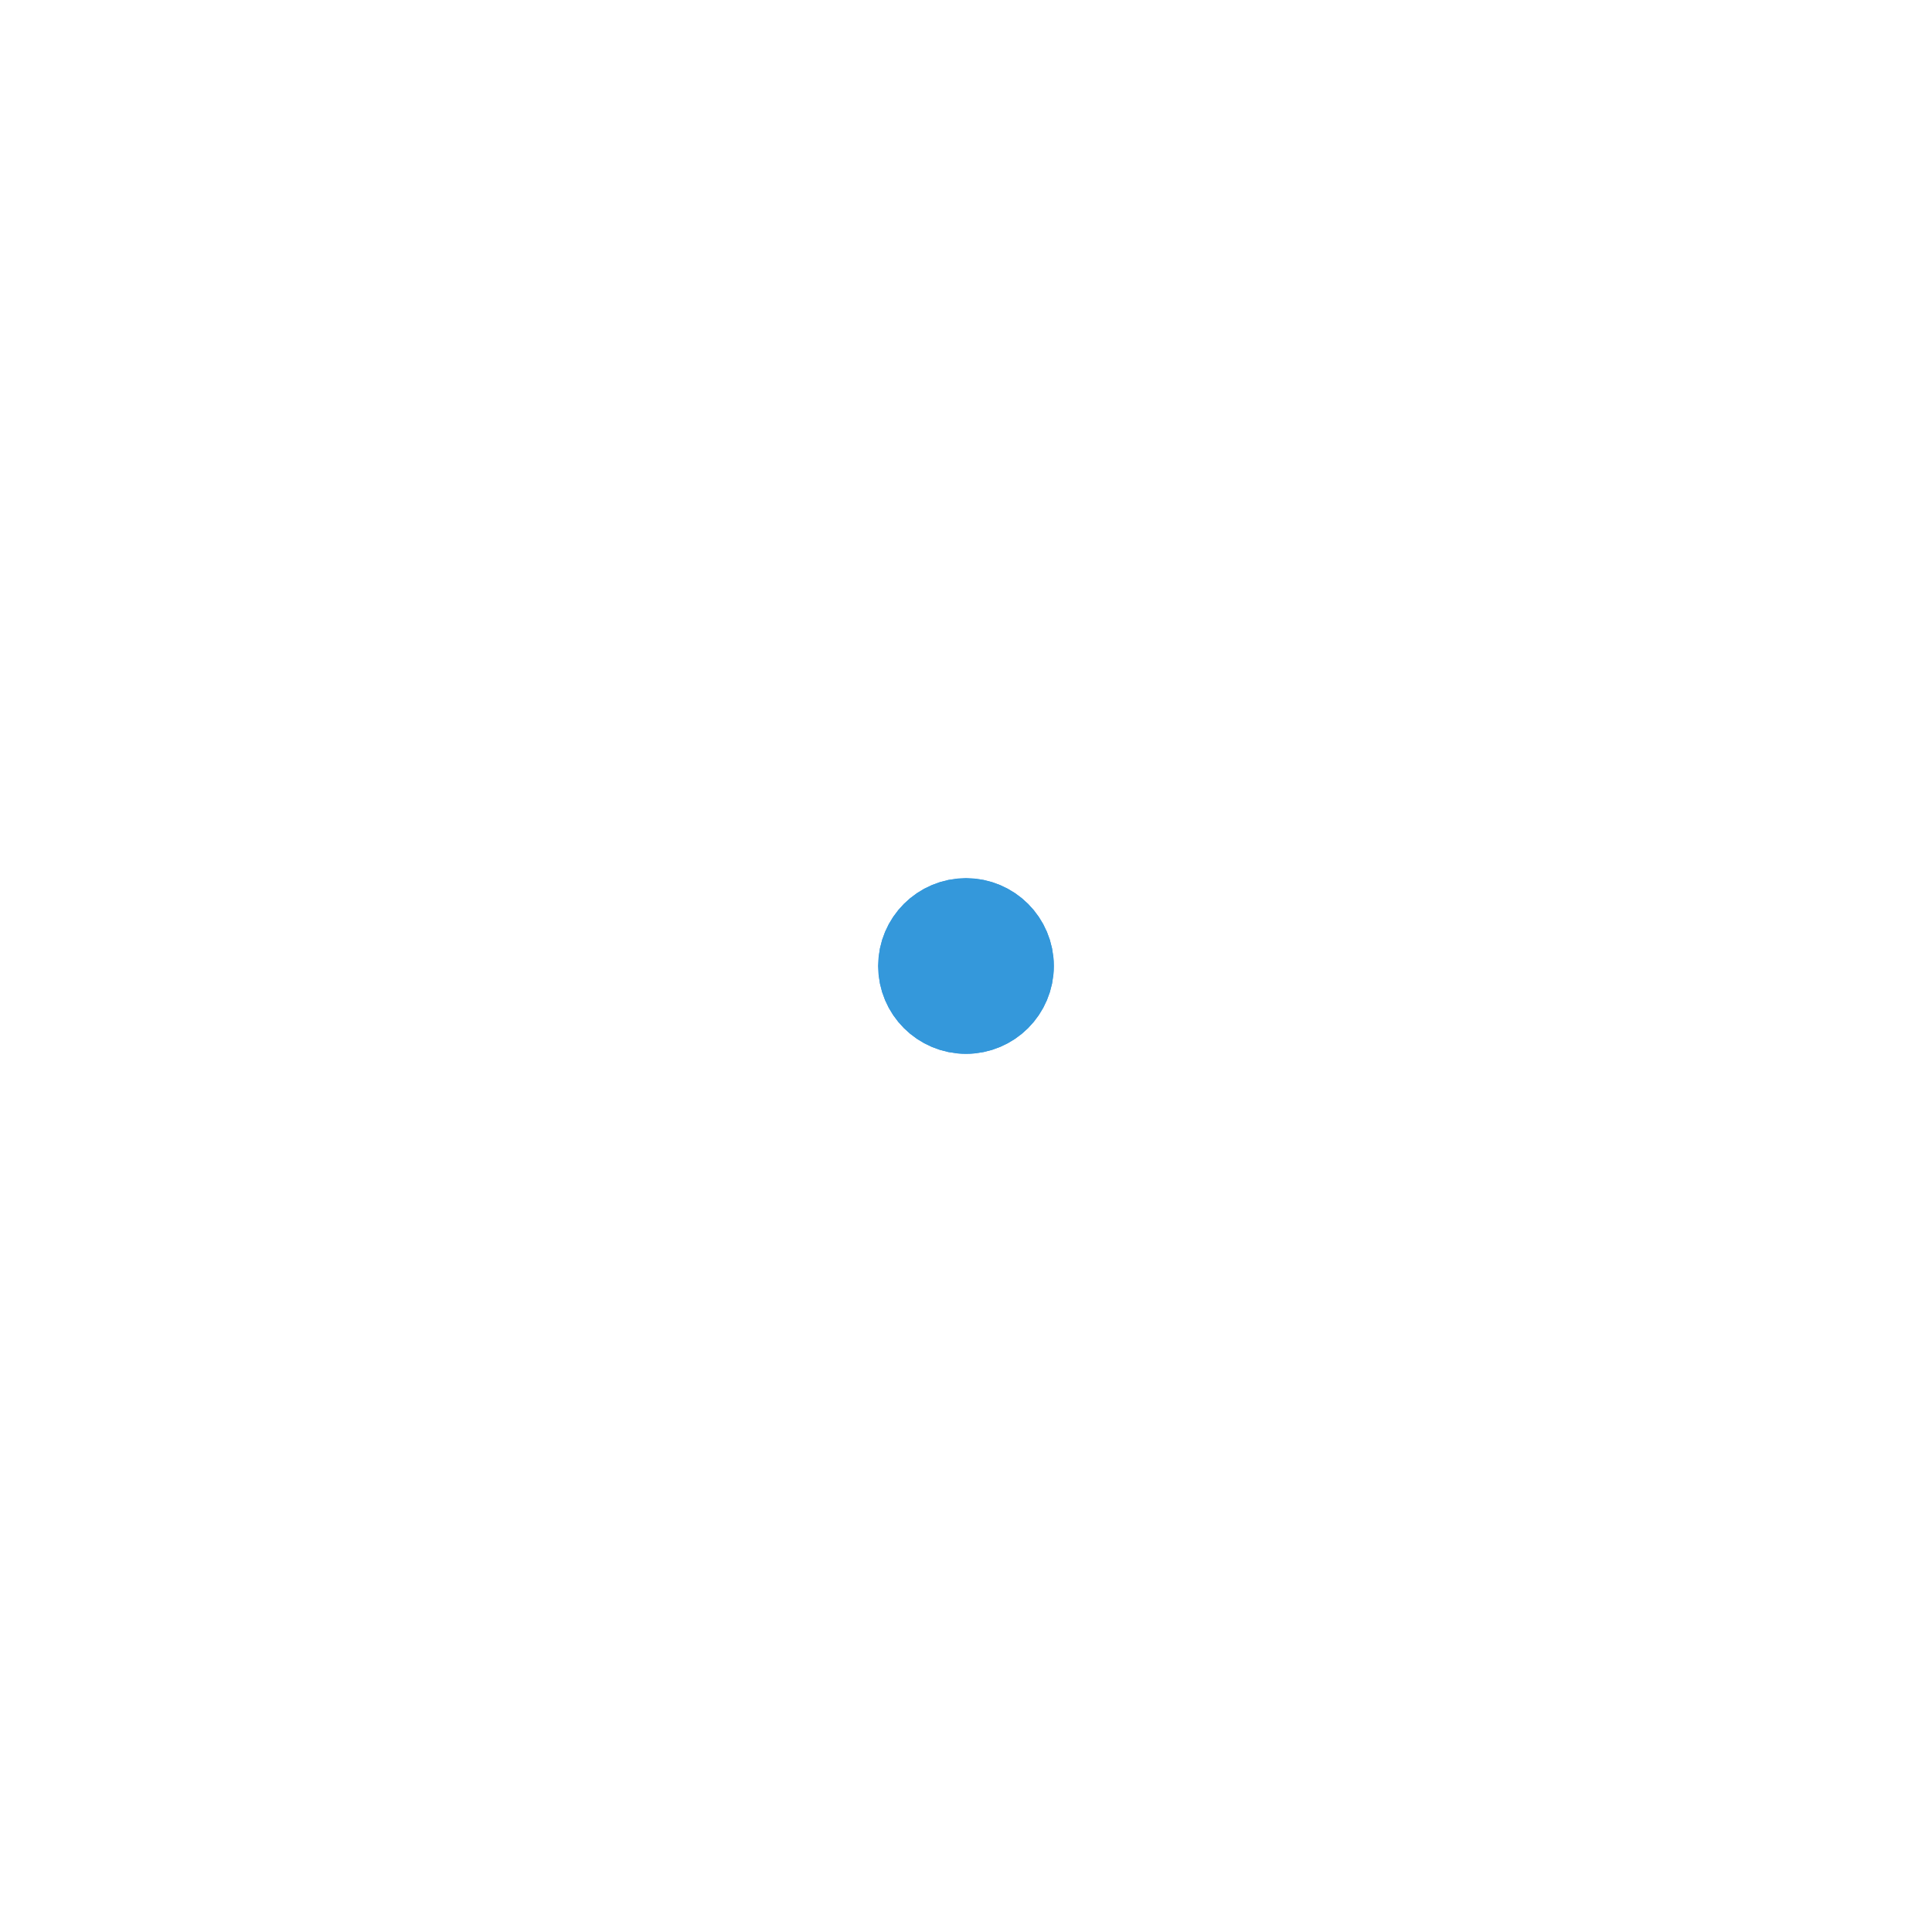
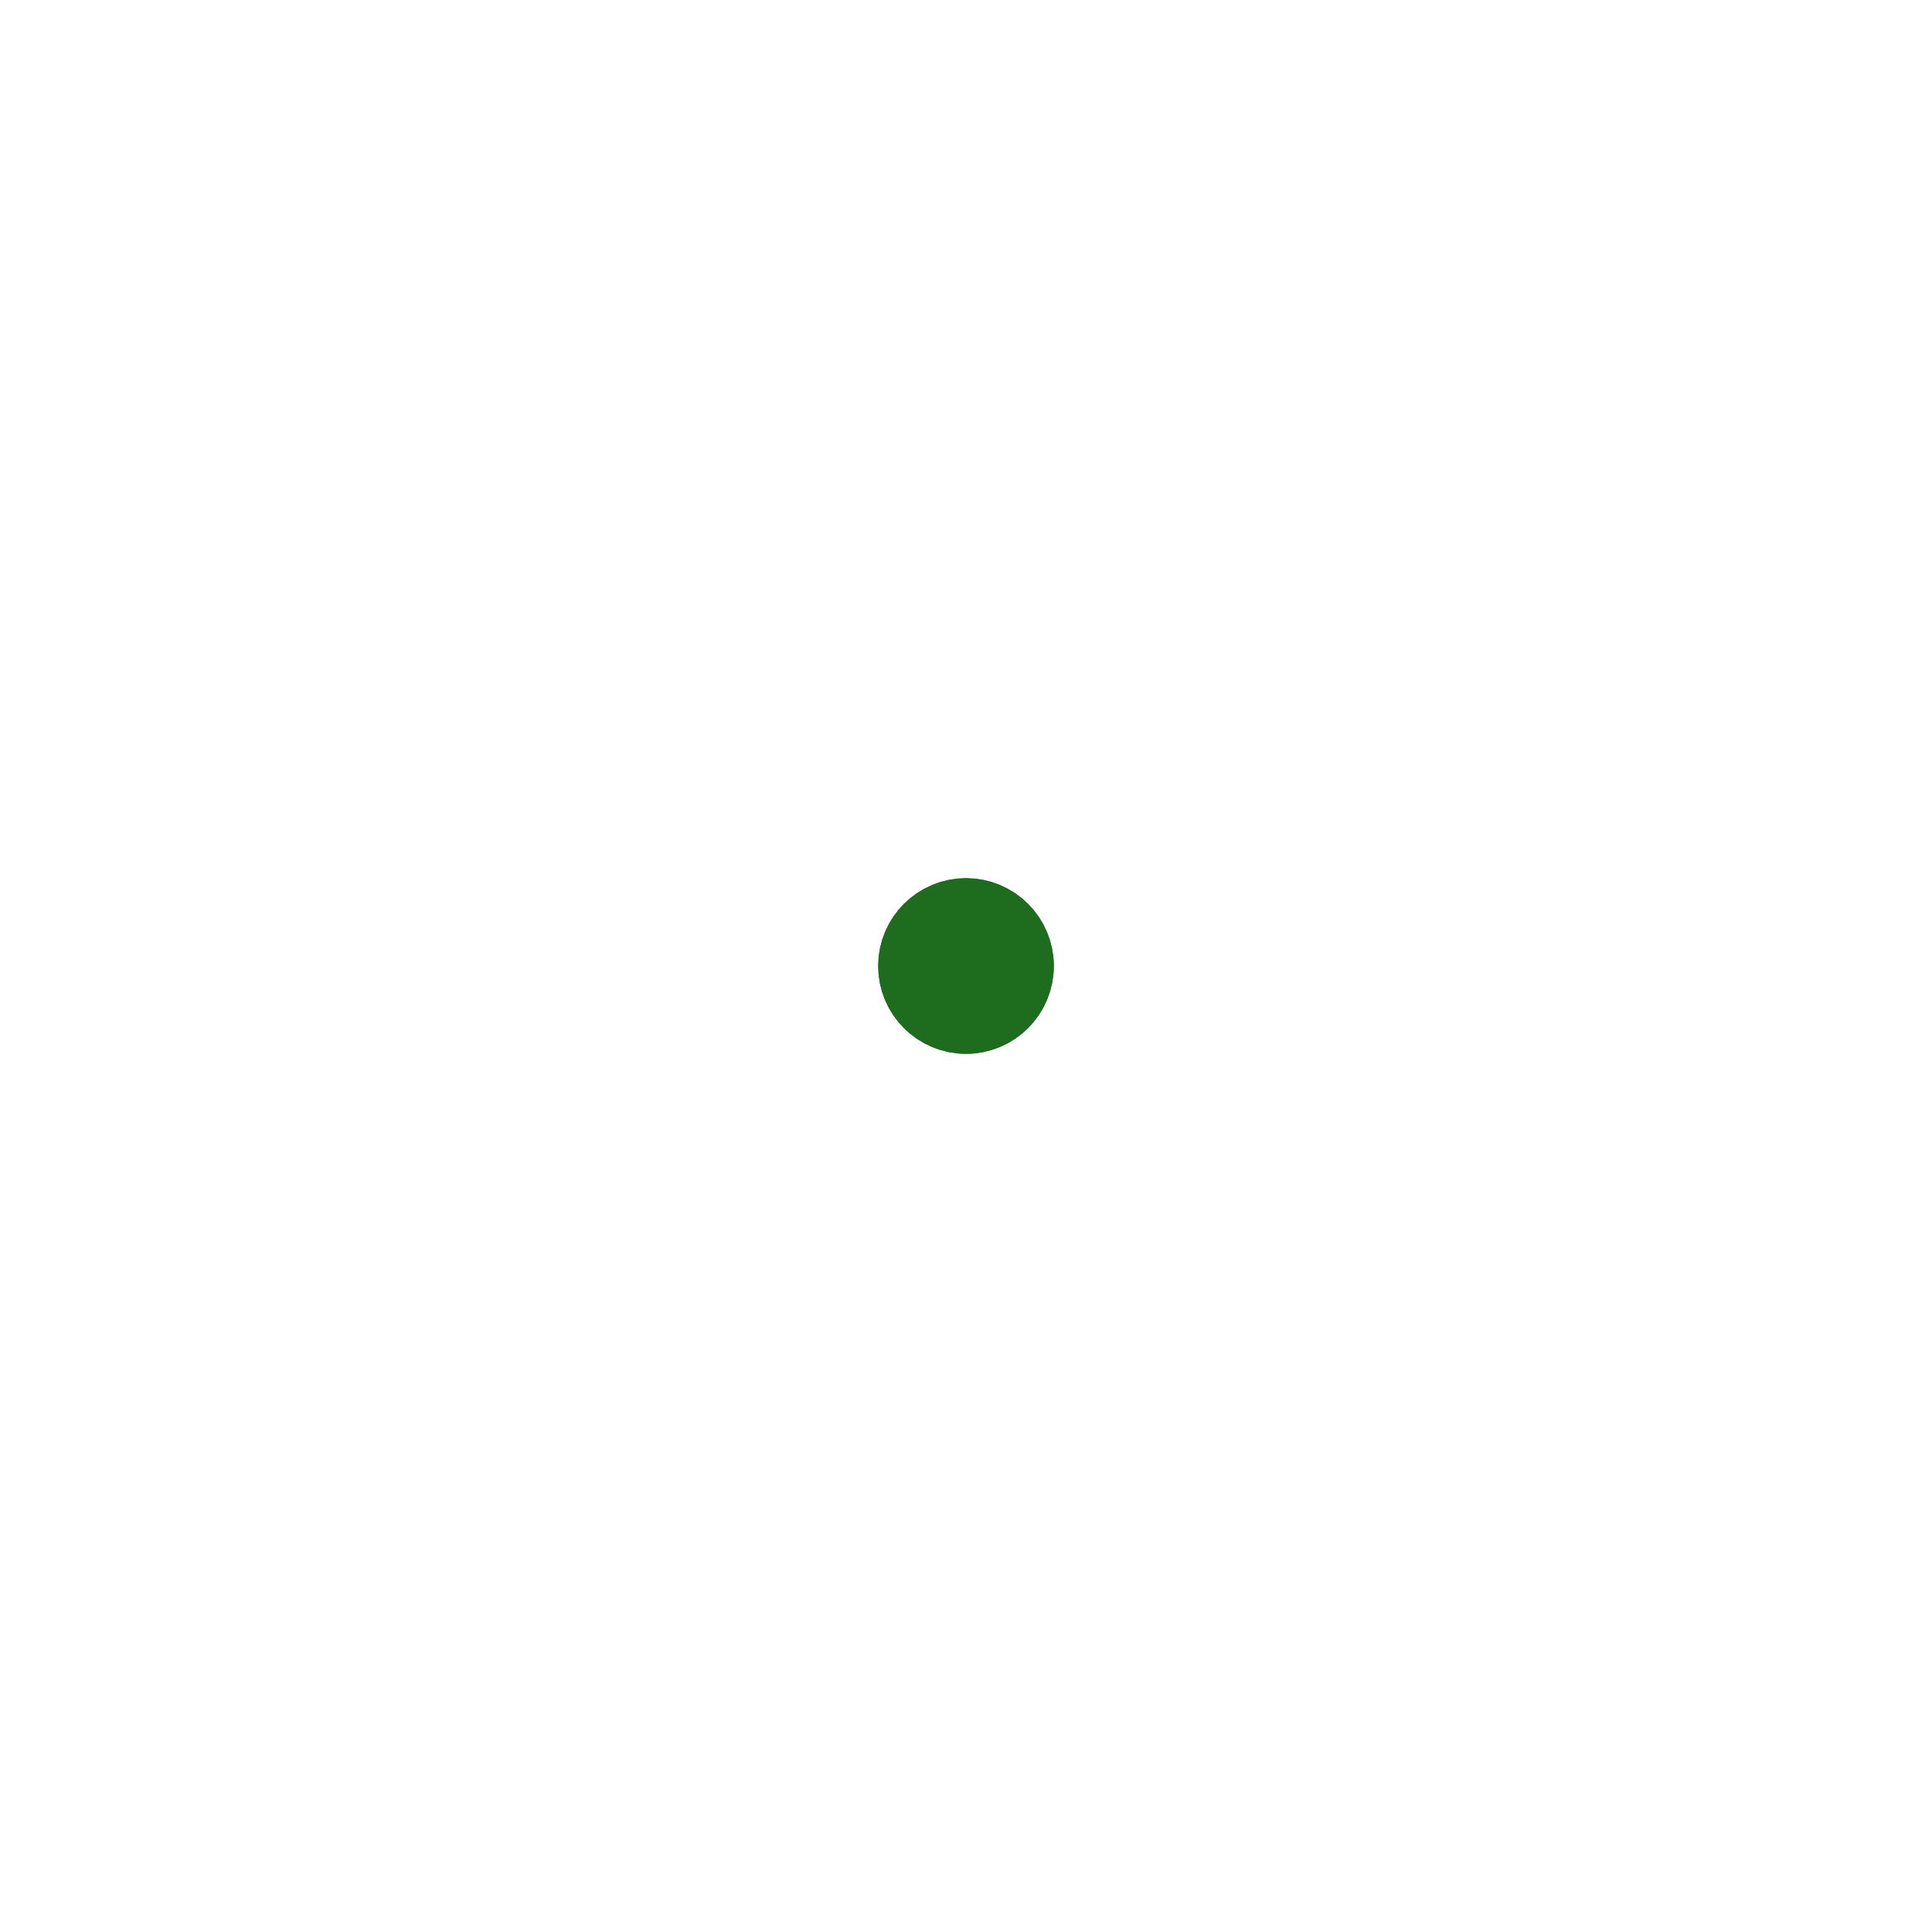
- <svg xmlns="http://www.w3.org/2000/svg" width="44" height="44" viewBox="0 0 44 44" stroke="#3498DB">
+ <svg xmlns="http://www.w3.org/2000/svg" width="44" height="44" viewBox="0 0 44 44" stroke="#1e6d1e">
  <g fill="none" fill-rule="evenodd" stroke-width="2">
    <circle cx="22" cy="22" r="1">
      <animate attributeName="r" begin="0s" dur="1.8s" values="1; 20" calcMode="spline" keyTimes="0; 1" keySplines="0.165, 0.84, 0.44, 1" repeatCount="indefinite" />
      <animate attributeName="stroke-opacity" begin="0s" dur="1.8s" values="1; 0" calcMode="spline" keyTimes="0; 1" keySplines="0.3, 0.61, 0.355, 1" repeatCount="indefinite" />
    </circle>
    <circle cx="22" cy="22" r="1">
      <animate attributeName="r" begin="-0.9s" dur="1.8s" values="1; 20" calcMode="spline" keyTimes="0; 1" keySplines="0.165, 0.84, 0.44, 1" repeatCount="indefinite" />
      <animate attributeName="stroke-opacity" begin="-0.9s" dur="1.8s" values="1; 0" calcMode="spline" keyTimes="0; 1" keySplines="0.3, 0.61, 0.355, 1" repeatCount="indefinite" />
    </circle>
  </g>
</svg>
